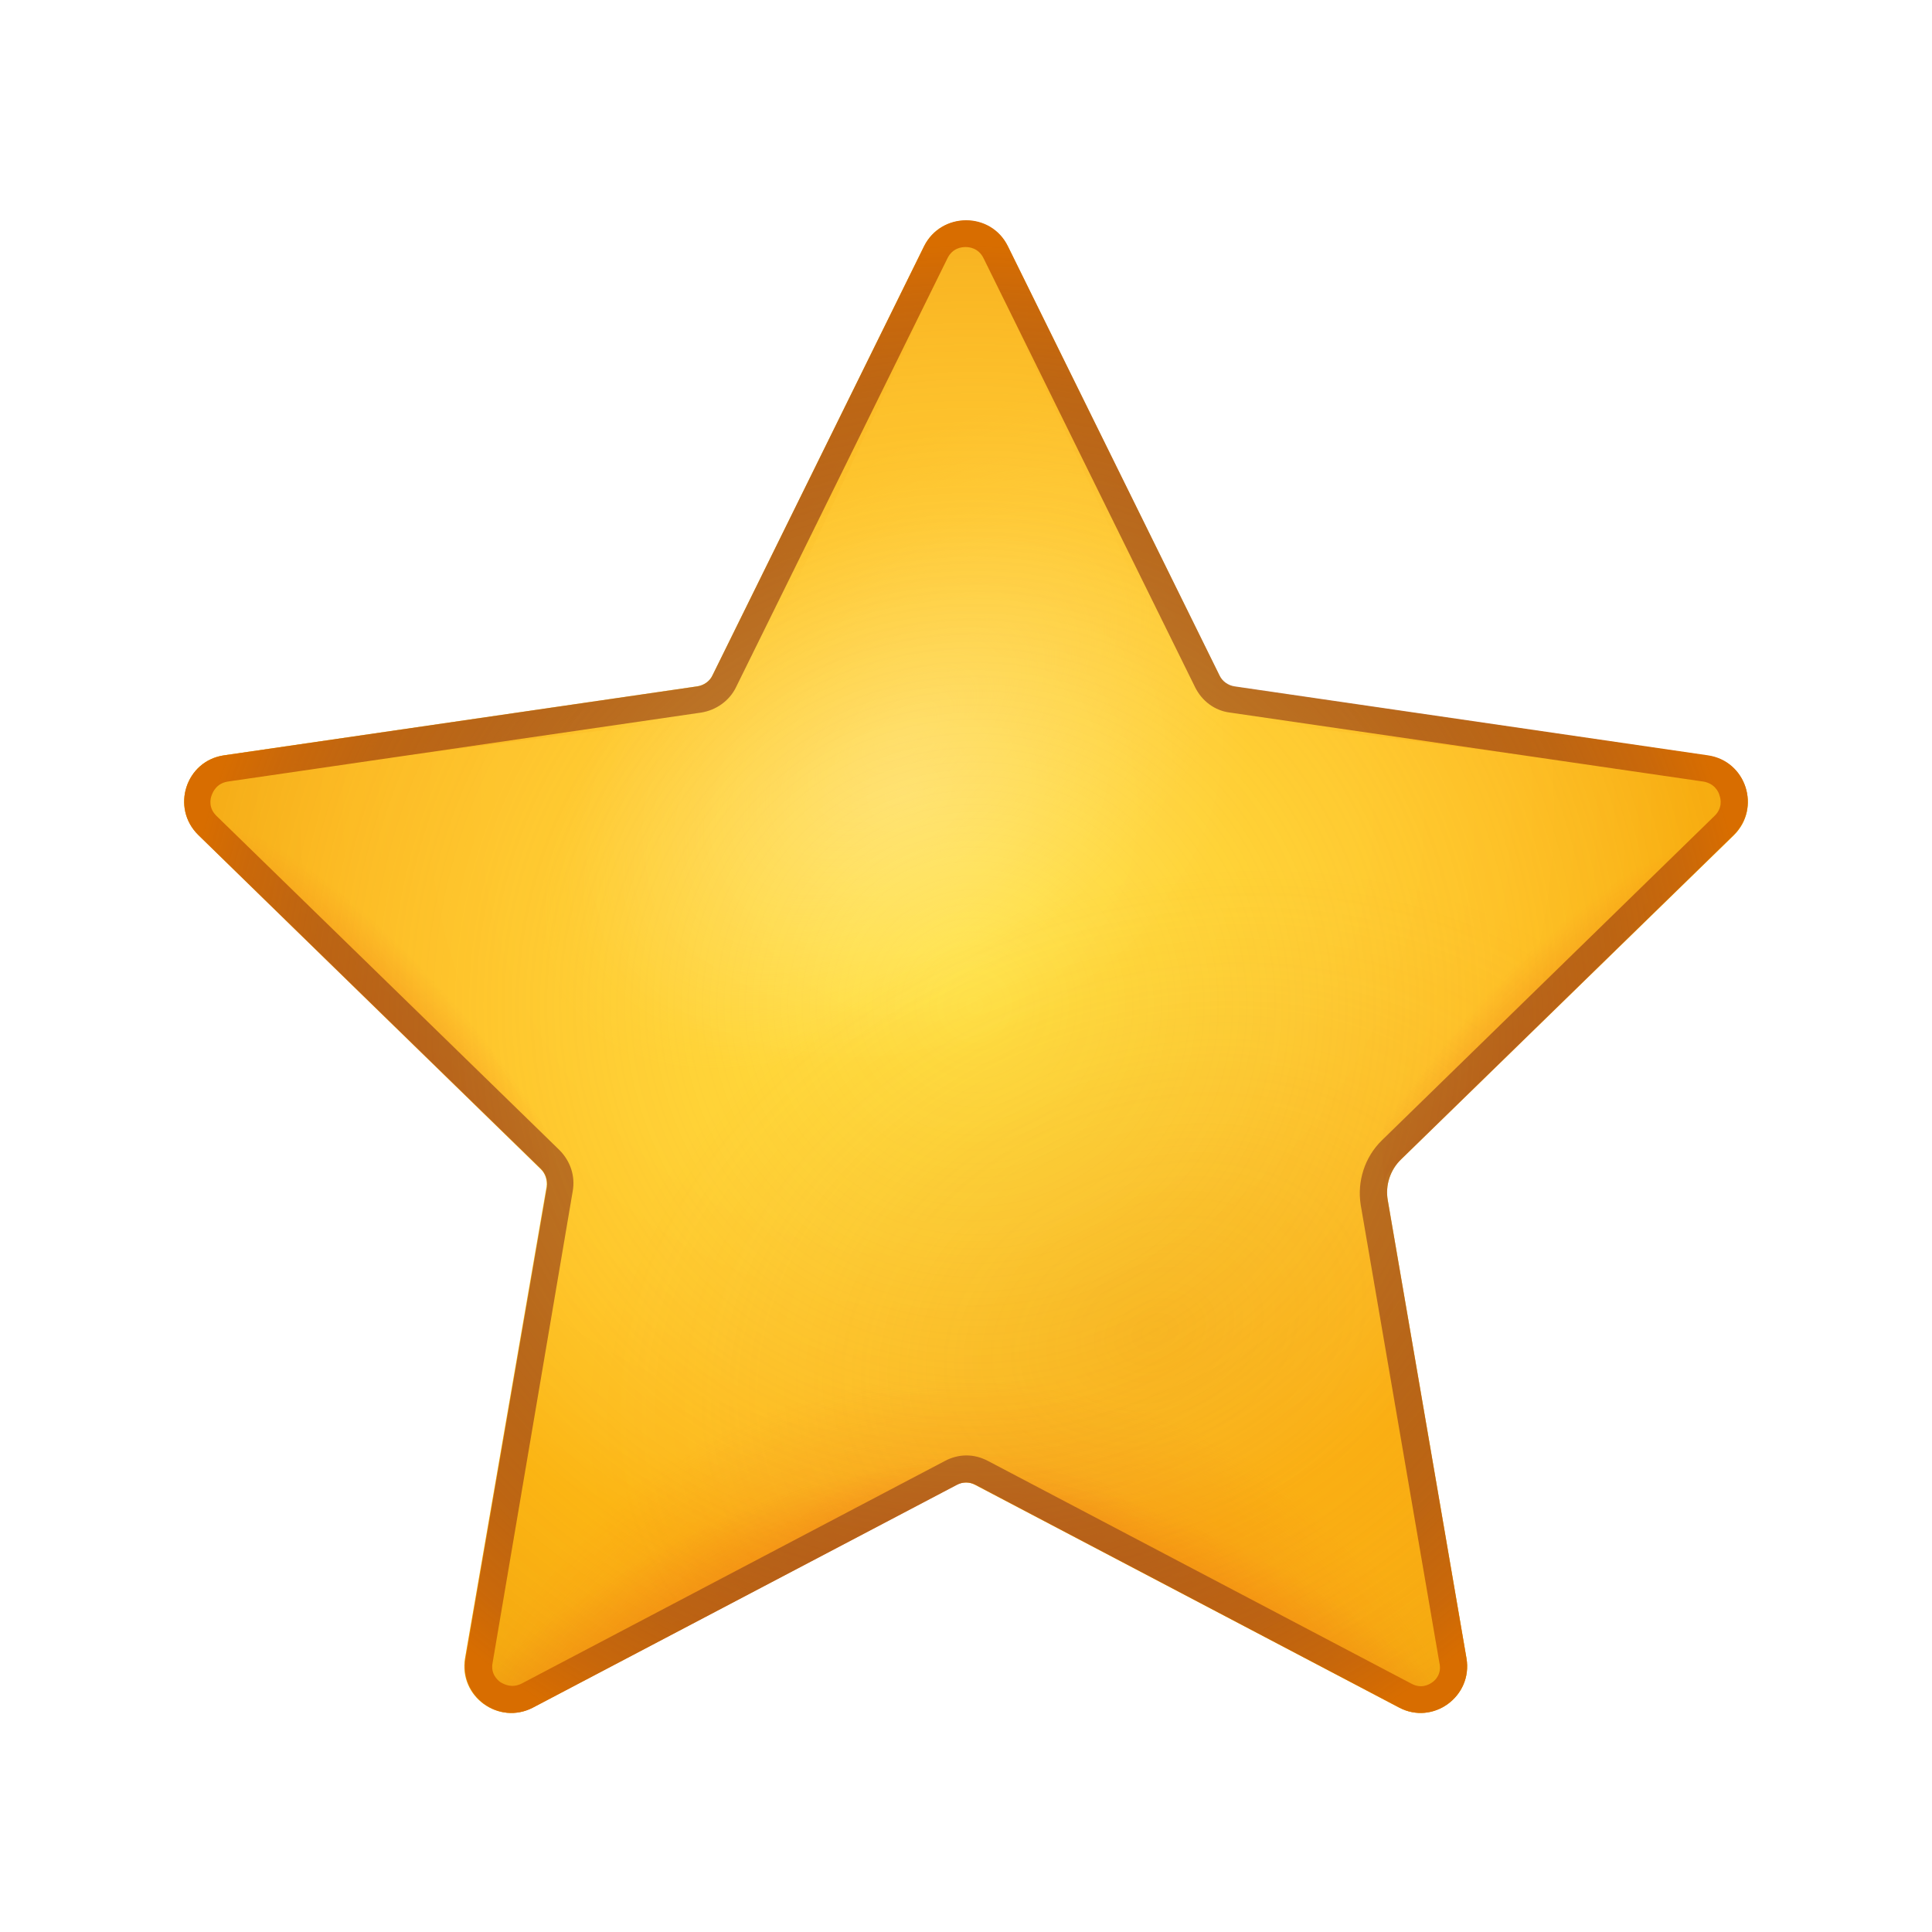
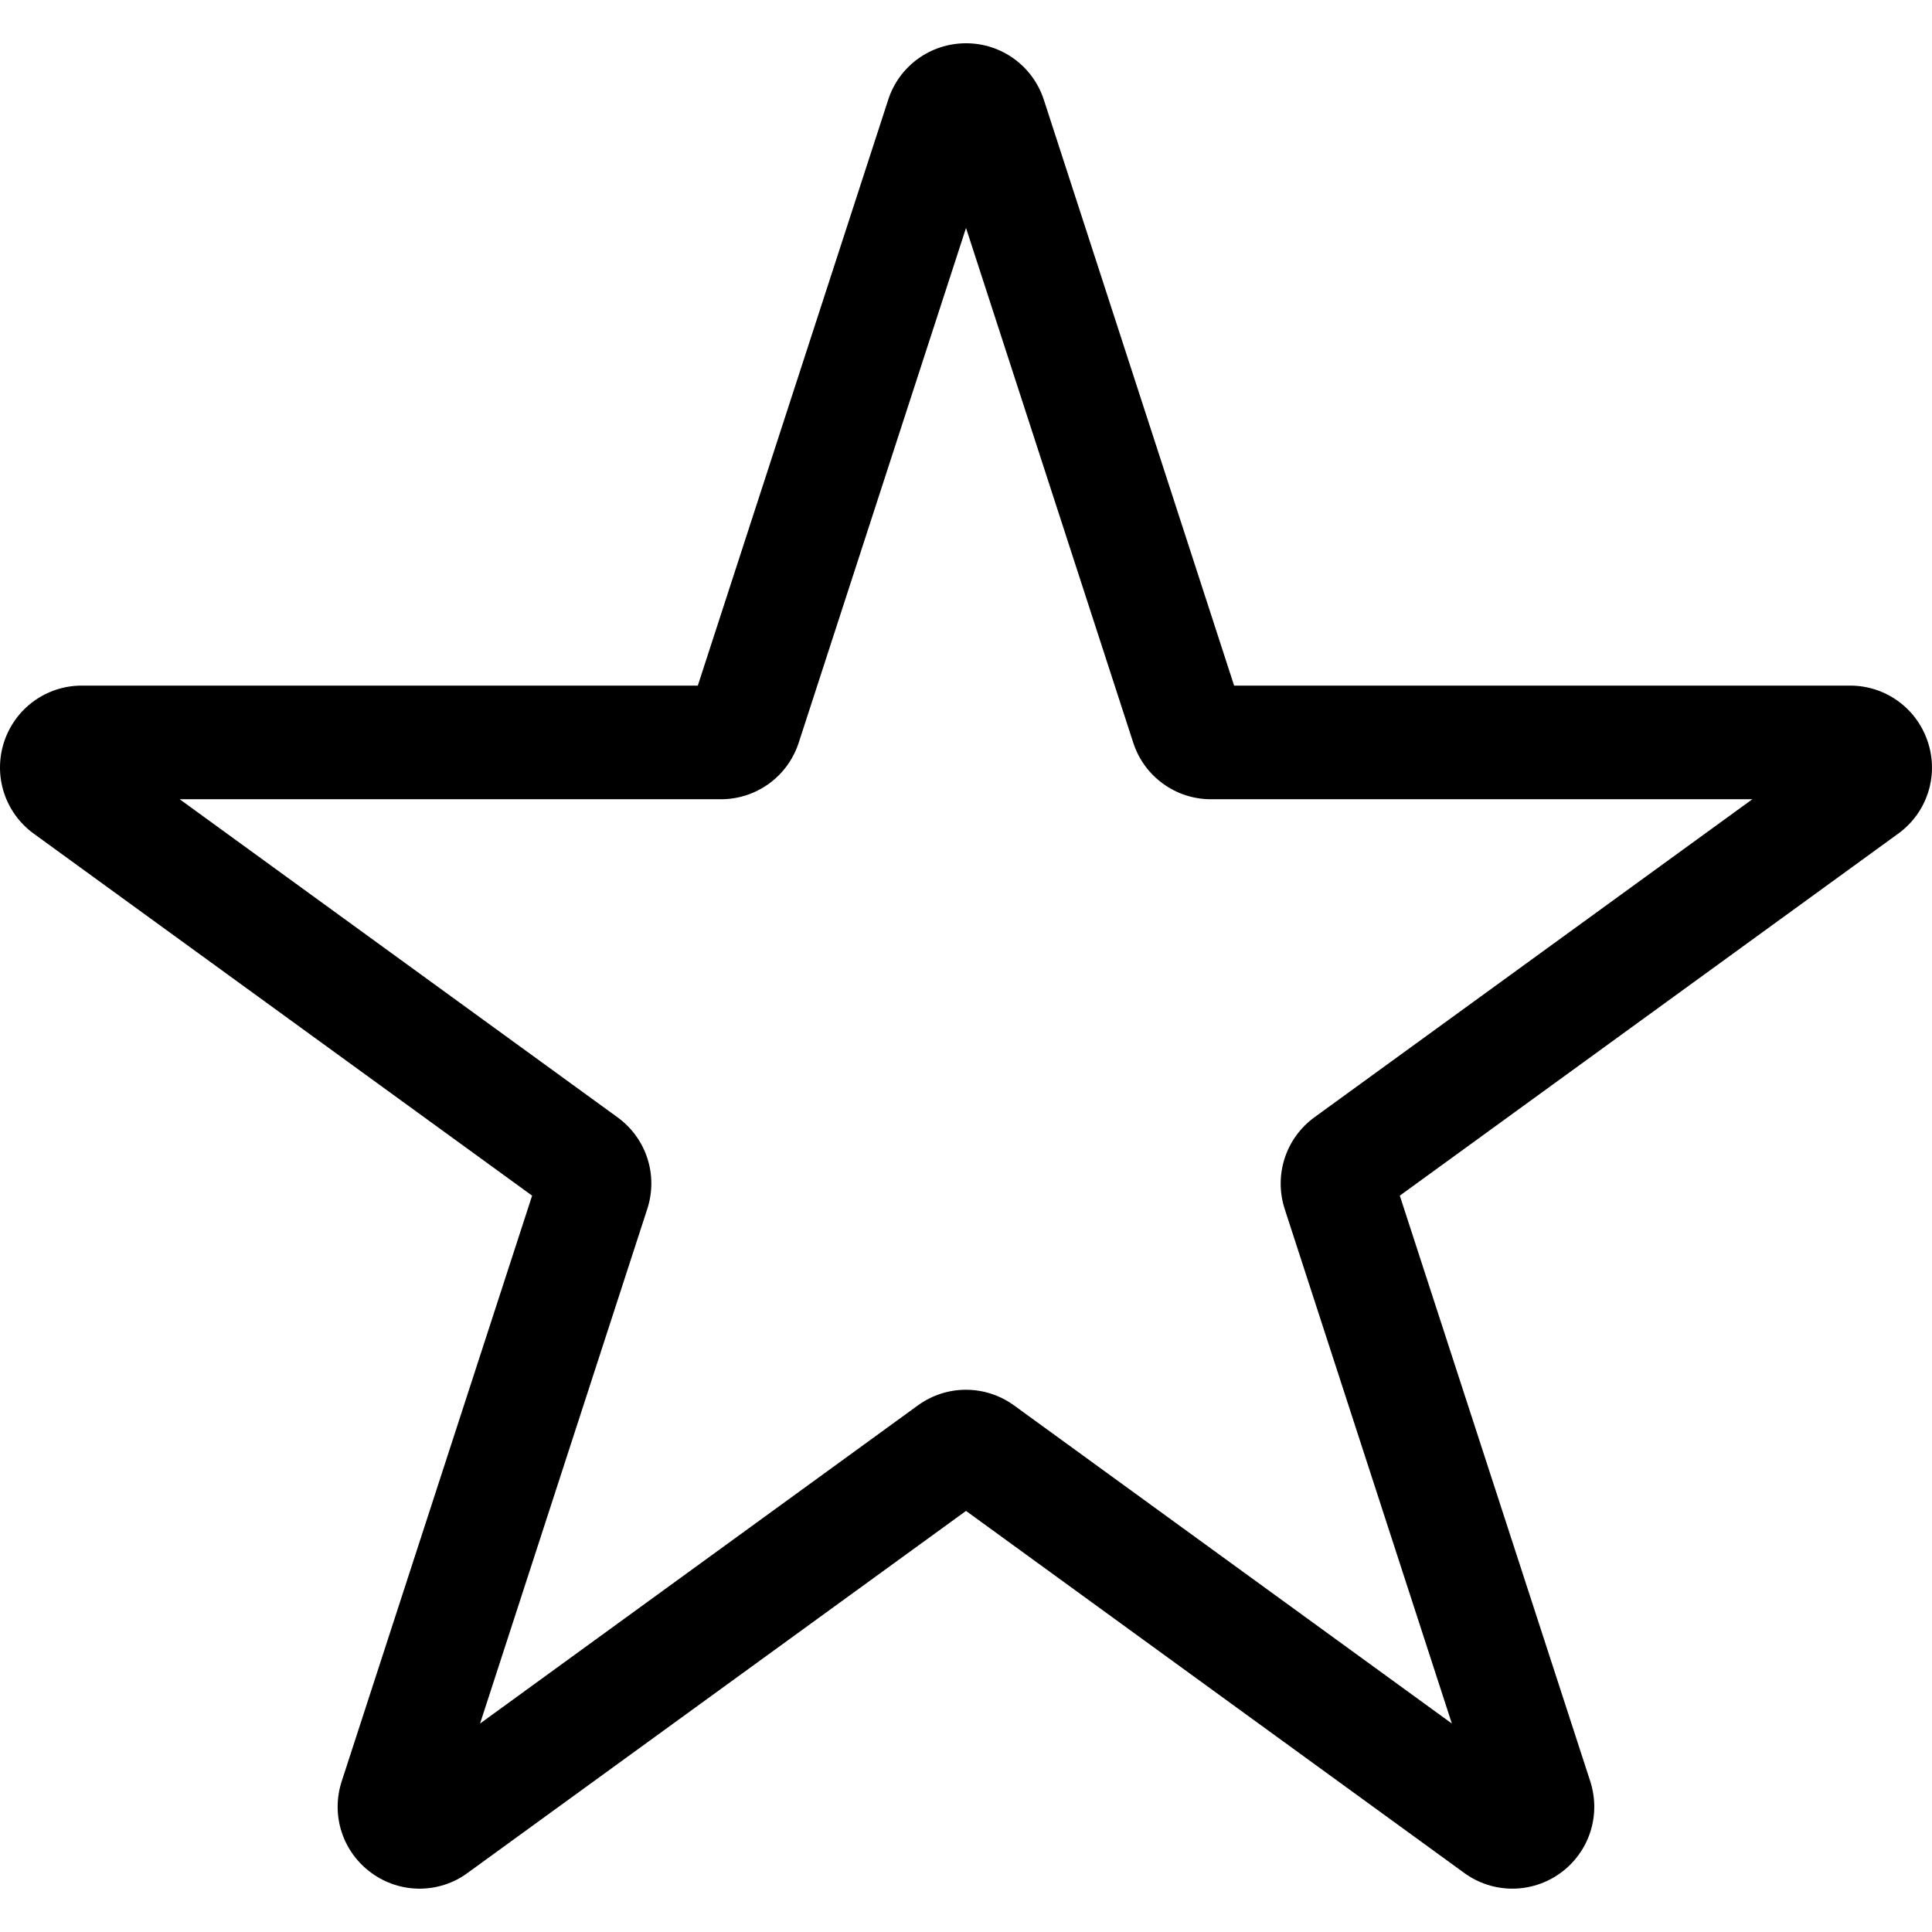
- <svg xmlns="http://www.w3.org/2000/svg" width="800px" height="800px" viewBox="0 0 24 24" fill="none">
-   <path d="M12.52 3.063L15.149 8.394C15.183 8.469 15.257 8.52 15.337 8.531L21.217 9.389C21.691 9.457 21.88 10.04 21.537 10.377L17.406 14.4C17.268 14.531 17.206 14.726 17.24 14.914L18.217 20.6C18.297 21.074 17.8 21.434 17.377 21.211L12.114 18.446C12.04 18.406 11.954 18.406 11.88 18.446L6.617 21.211C6.194 21.434 5.697 21.074 5.777 20.6L6.789 14.743C6.8 14.663 6.777 14.577 6.714 14.52L2.463 10.371C2.12 10.034 2.309 9.451 2.783 9.383L8.663 8.526C8.743 8.514 8.817 8.463 8.851 8.389L11.48 3.057C11.691 2.634 12.309 2.634 12.52 3.063Z" fill="url(#paint0_radial)" />
-   <path d="M5.549 12.183C4.446 11.08 2.886 9.823 3.211 9.326L2.783 9.389C2.309 9.457 2.12 10.04 2.463 10.377L6.72 14.526C6.777 14.583 6.806 14.668 6.794 14.748C6.943 13.709 6.651 13.28 5.549 12.183Z" fill="url(#paint1_radial)" />
-   <path d="M18.451 12.183C19.554 11.08 21.114 9.823 20.788 9.326L21.217 9.389C21.691 9.457 21.88 10.04 21.537 10.377L17.28 14.526C17.223 14.583 17.194 14.668 17.206 14.748C17.057 13.709 17.349 13.28 18.451 12.183Z" fill="url(#paint2_radial)" />
-   <path d="M21.217 9.389L15.337 8.532C15.257 8.52 15.183 8.469 15.149 8.394L12.52 3.063C12.52 3.063 12.28 3.36 12.823 4.492C13.177 5.229 14.109 7.263 14.617 8.314C14.903 8.909 15.337 8.92 15.994 9.006L20.337 9.56C20.332 9.566 20.812 9.606 21.217 9.389Z" fill="url(#paint3_radial)" />
-   <path d="M12.52 3.063L15.149 8.394C15.183 8.469 15.257 8.52 15.337 8.531L21.217 9.389C21.691 9.457 21.88 10.04 21.537 10.377L17.406 14.4C17.268 14.531 17.206 14.726 17.24 14.914L18.217 20.6C18.297 21.074 17.8 21.434 17.377 21.211L12.114 18.446C12.04 18.406 11.954 18.406 11.88 18.446L6.617 21.211C6.194 21.434 5.697 21.074 5.777 20.6L6.789 14.743C6.8 14.663 6.777 14.577 6.714 14.52L2.463 10.371C2.12 10.034 2.309 9.451 2.783 9.383L8.663 8.526C8.743 8.514 8.817 8.463 8.851 8.389L11.48 3.057C11.691 2.634 12.309 2.634 12.52 3.063Z" fill="url(#paint4_radial)" />
-   <path d="M12.52 3.063L15.149 8.394C15.183 8.469 15.257 8.52 15.337 8.531L21.217 9.389C21.691 9.457 21.88 10.04 21.537 10.377L17.406 14.4C17.268 14.531 17.206 14.726 17.24 14.914L18.217 20.6C18.297 21.074 17.8 21.434 17.377 21.211L12.114 18.446C12.04 18.406 11.954 18.406 11.88 18.446L6.617 21.211C6.194 21.434 5.697 21.074 5.777 20.6L6.789 14.743C6.8 14.663 6.777 14.577 6.714 14.52L2.463 10.371C2.12 10.034 2.309 9.451 2.783 9.383L8.663 8.526C8.743 8.514 8.817 8.463 8.851 8.389L11.48 3.057C11.691 2.634 12.309 2.634 12.52 3.063Z" fill="url(#paint5_radial)" />
-   <path d="M11.48 3.063L8.851 8.394C8.817 8.469 8.743 8.52 8.663 8.531L2.783 9.389C2.309 9.457 2.12 10.04 2.463 10.377L6.594 14.4C6.731 14.531 6.794 14.726 6.76 14.914L5.783 20.6C5.703 21.074 6.2 21.434 6.623 21.211L11.886 18.446C11.96 18.406 12.046 18.406 12.12 18.446L17.383 21.211C17.806 21.434 18.303 21.074 18.223 20.6L17.211 14.743C17.2 14.663 17.223 14.577 17.286 14.52L21.543 10.371C21.886 10.034 21.697 9.451 21.223 9.383L15.343 8.526C15.263 8.514 15.188 8.463 15.154 8.389L12.526 3.057C12.309 2.634 11.691 2.634 11.48 3.063Z" fill="url(#paint6_radial)" />
-   <path d="M11.48 3.063L8.851 8.394C8.817 8.469 8.743 8.52 8.663 8.531L2.783 9.389C2.309 9.457 2.12 10.04 2.463 10.377L6.594 14.4C6.731 14.531 6.794 14.726 6.76 14.914L5.783 20.6C5.703 21.074 6.2 21.434 6.623 21.211L11.886 18.446C11.96 18.406 12.046 18.406 12.12 18.446L17.383 21.211C17.806 21.434 18.303 21.074 18.223 20.6L17.211 14.743C17.2 14.663 17.223 14.577 17.286 14.52L21.543 10.371C21.886 10.034 21.697 9.451 21.223 9.383L15.343 8.526C15.263 8.514 15.188 8.463 15.154 8.389L12.526 3.057C12.309 2.634 11.691 2.634 11.48 3.063Z" fill="url(#paint7_radial)" />
-   <path opacity="0.24" d="M11.48 3.063L8.851 8.394C8.817 8.469 8.743 8.52 8.663 8.531L2.783 9.389C2.309 9.457 2.12 10.04 2.463 10.377L6.594 14.4C6.731 14.531 6.794 14.726 6.76 14.914L5.783 20.6C5.703 21.074 6.2 21.434 6.623 21.211L11.886 18.446C11.96 18.406 12.046 18.406 12.12 18.446L17.383 21.211C17.806 21.434 18.303 21.074 18.223 20.6L17.211 14.743C17.2 14.663 17.223 14.577 17.286 14.52L21.543 10.371C21.886 10.034 21.697 9.451 21.223 9.383L15.343 8.526C15.263 8.514 15.188 8.463 15.154 8.389L12.526 3.057C12.309 2.634 11.691 2.634 11.48 3.063Z" fill="url(#paint8_radial)" />
-   <path opacity="0.24" d="M11.48 3.063L8.851 8.394C8.817 8.469 8.743 8.52 8.663 8.531L2.783 9.389C2.309 9.457 2.12 10.04 2.463 10.377L6.594 14.4C6.731 14.531 6.794 14.726 6.76 14.914L5.783 20.6C5.703 21.074 6.2 21.434 6.623 21.211L11.886 18.446C11.96 18.406 12.046 18.406 12.12 18.446L17.383 21.211C17.806 21.434 18.303 21.074 18.223 20.6L17.211 14.743C17.2 14.663 17.223 14.577 17.286 14.52L21.543 10.371C21.886 10.034 21.697 9.451 21.223 9.383L15.343 8.526C15.263 8.514 15.188 8.463 15.154 8.389L12.526 3.057C12.309 2.634 11.691 2.634 11.48 3.063Z" fill="url(#paint9_radial)" />
-   <path d="M2.783 9.389L8.663 8.532C8.743 8.52 8.817 8.469 8.851 8.394L11.48 3.063C11.48 3.063 11.72 3.36 11.177 4.492C10.823 5.229 9.891 7.263 9.383 8.314C9.097 8.909 8.663 8.92 8.006 9.006L3.663 9.56C3.668 9.566 3.188 9.606 2.783 9.389Z" fill="url(#paint10_radial)" />
-   <path opacity="0.5" d="M12.52 3.063L15.149 8.394C15.183 8.469 15.257 8.52 15.337 8.531L21.217 9.389C21.691 9.457 21.88 10.04 21.537 10.377L17.406 14.4C17.268 14.531 17.206 14.726 17.24 14.914L18.217 20.6C18.297 21.074 17.8 21.434 17.377 21.211L12.114 18.446C12.04 18.406 11.954 18.406 11.88 18.446L6.617 21.211C6.194 21.434 5.697 21.074 5.777 20.6L6.789 14.743C6.8 14.663 6.777 14.577 6.714 14.52L2.463 10.371C2.12 10.034 2.309 9.451 2.783 9.383L8.663 8.526C8.743 8.514 8.817 8.463 8.851 8.389L11.48 3.057C11.691 2.634 12.309 2.634 12.52 3.063Z" fill="url(#paint11_radial)" />
-   <path d="M18.217 20.6L17.24 14.914C17.206 14.726 17.268 14.537 17.406 14.4L21.537 10.372C21.88 10.034 21.691 9.452 21.217 9.383L15.337 8.526C15.257 8.514 15.183 8.463 15.149 8.389L12.52 3.057C12.309 2.629 11.697 2.629 11.48 3.057L8.851 8.389C8.817 8.463 8.743 8.514 8.663 8.526L2.783 9.383C2.309 9.452 2.12 10.034 2.463 10.372L6.72 14.52C6.777 14.577 6.806 14.663 6.794 14.743L5.783 20.6C5.703 21.074 6.2 21.434 6.623 21.212L11.886 18.446C11.96 18.406 12.046 18.406 12.12 18.446L17.383 21.212C17.8 21.434 18.297 21.074 18.217 20.6ZM17.794 20.897C17.754 20.926 17.657 20.983 17.531 20.914L12.274 18.149C12.188 18.103 12.097 18.08 12.006 18.08C11.914 18.08 11.823 18.103 11.737 18.149L6.48 20.914C6.354 20.977 6.257 20.92 6.217 20.897C6.177 20.869 6.091 20.789 6.12 20.652L7.114 14.8C7.149 14.612 7.086 14.423 6.949 14.286L2.691 10.137C2.589 10.04 2.611 9.926 2.629 9.88C2.646 9.834 2.691 9.732 2.829 9.709L8.709 8.852C8.897 8.823 9.063 8.703 9.143 8.537L11.771 3.206C11.834 3.08 11.948 3.069 11.994 3.069C12.04 3.069 12.154 3.08 12.217 3.206L14.846 8.537C14.931 8.709 15.091 8.829 15.28 8.852L21.16 9.709C21.297 9.732 21.349 9.834 21.36 9.88C21.377 9.926 21.4 10.04 21.297 10.137L17.166 14.166C16.954 14.372 16.857 14.674 16.903 14.966L17.88 20.652C17.914 20.794 17.828 20.874 17.794 20.897Z" fill="url(#paint12_radial)" />
-   <defs>
-     <radialGradient id="paint0_radial" cx="0" cy="0" r="1" gradientUnits="userSpaceOnUse" gradientTransform="translate(11.5169 10.0777) scale(9.49336)">
-       <stop stop-color="#FFE343" />
-       <stop offset="0.549" stop-color="#FFE241" />
-       <stop offset="0.747" stop-color="#FFDF3A" />
-       <stop offset="0.887" stop-color="#FEDA2F" />
-       <stop offset="1" stop-color="#FED31E" />
-     </radialGradient>
-     <radialGradient id="paint1_radial" cx="0" cy="0" r="1" gradientUnits="userSpaceOnUse" gradientTransform="translate(4.49599 13.8245) rotate(-39.4857) scale(1.75579 4.72781)">
-       <stop stop-color="#D86D00" />
-       <stop offset="0.329" stop-color="#DC6C0A" stop-opacity="0.671" />
-       <stop offset="0.879" stop-color="#E86823" stop-opacity="0.121" />
-       <stop offset="1" stop-color="#EB672A" stop-opacity="0" />
-     </radialGradient>
-     <radialGradient id="paint2_radial" cx="0" cy="0" r="1" gradientUnits="userSpaceOnUse" gradientTransform="translate(19.2812 14.0812) rotate(-140.514) scale(1.75579 4.72781)">
-       <stop stop-color="#D86D00" />
-       <stop offset="0.329" stop-color="#DC6C0A" stop-opacity="0.671" />
-       <stop offset="0.879" stop-color="#E86823" stop-opacity="0.121" />
-       <stop offset="1" stop-color="#EB672A" stop-opacity="0" />
-     </radialGradient>
-     <radialGradient id="paint3_radial" cx="0" cy="0" r="1" gradientUnits="userSpaceOnUse" gradientTransform="translate(18.0285 4.69362) rotate(46.8275) scale(6.8756 4.73243)">
-       <stop stop-color="#ED9900" />
-       <stop offset="1" stop-color="#ED9900" stop-opacity="0" />
-     </radialGradient>
-     <radialGradient id="paint4_radial" cx="0" cy="0" r="1" gradientUnits="userSpaceOnUse" gradientTransform="translate(11.2624 9.07147) rotate(-41.4123) scale(5.46203 2.99319)">
-       <stop stop-color="#FFEC5F" />
-       <stop offset="1" stop-color="#FFEC5F" stop-opacity="0" />
-     </radialGradient>
-     <radialGradient id="paint5_radial" cx="0" cy="0" r="1" gradientUnits="userSpaceOnUse" gradientTransform="translate(9.62409 21.2697) rotate(-26.3216) scale(5.21989 2.47385)">
-       <stop stop-color="#D86D00" />
-       <stop offset="0.329" stop-color="#DC6C0A" stop-opacity="0.671" />
-       <stop offset="0.879" stop-color="#E86823" stop-opacity="0.121" />
-       <stop offset="1" stop-color="#EB672A" stop-opacity="0" />
-     </radialGradient>
-     <radialGradient id="paint6_radial" cx="0" cy="0" r="1" gradientUnits="userSpaceOnUse" gradientTransform="translate(14.3179 21.4168) rotate(-153.678) scale(5.21989 2.47385)">
-       <stop stop-color="#D86D00" />
-       <stop offset="0.329" stop-color="#DC6C0A" stop-opacity="0.671" />
-       <stop offset="0.879" stop-color="#E86823" stop-opacity="0.121" />
-       <stop offset="1" stop-color="#EB672A" stop-opacity="0" />
-     </radialGradient>
-     <radialGradient id="paint7_radial" cx="0" cy="0" r="1" gradientUnits="userSpaceOnUse" gradientTransform="translate(11.9948 24.1965) rotate(177.226) scale(6.90514 7.07936)">
-       <stop stop-color="#D86D00" />
-       <stop offset="0.329" stop-color="#DC6C0A" stop-opacity="0.671" />
-       <stop offset="0.879" stop-color="#E86823" stop-opacity="0.121" />
-       <stop offset="1" stop-color="#EB672A" stop-opacity="0" />
-     </radialGradient>
-     <radialGradient id="paint8_radial" cx="0" cy="0" r="1" gradientUnits="userSpaceOnUse" gradientTransform="translate(14.3253 16.556) rotate(158.456) scale(7.29673 5.51594)">
-       <stop stop-color="#D86D00" />
-       <stop offset="0.329" stop-color="#DC6C0A" stop-opacity="0.671" />
-       <stop offset="0.879" stop-color="#E86823" stop-opacity="0.121" />
-       <stop offset="1" stop-color="#EB672A" stop-opacity="0" />
-     </radialGradient>
-     <radialGradient id="paint9_radial" cx="0" cy="0" r="1" gradientUnits="userSpaceOnUse" gradientTransform="translate(11.2388 9.84634) rotate(158.456) scale(4.39634 3.3234)">
-       <stop stop-color="white" />
-       <stop offset="1" stop-color="white" stop-opacity="0" />
-     </radialGradient>
-     <radialGradient id="paint10_radial" cx="0" cy="0" r="1" gradientUnits="userSpaceOnUse" gradientTransform="translate(5.97178 4.69288) rotate(133.173) scale(6.8756 4.73243)">
-       <stop stop-color="#ED9900" />
-       <stop offset="1" stop-color="#ED9900" stop-opacity="0" />
-     </radialGradient>
-     <radialGradient id="paint11_radial" cx="0" cy="0" r="1" gradientUnits="userSpaceOnUse" gradientTransform="translate(12.1073 12.4931) scale(11.3187)">
-       <stop stop-color="#FF8000" stop-opacity="0" />
-       <stop offset="0.543" stop-color="#FD7F00" stop-opacity="0.543" />
-       <stop offset="0.739" stop-color="#F67C00" stop-opacity="0.739" />
-       <stop offset="0.878" stop-color="#EB7600" stop-opacity="0.878" />
-       <stop offset="0.99" stop-color="#DA6E00" stop-opacity="0.99" />
-       <stop offset="1" stop-color="#D86D00" />
-     </radialGradient>
-     <radialGradient id="paint12_radial" cx="0" cy="0" r="1" gradientUnits="userSpaceOnUse" gradientTransform="translate(12 12.8584) scale(9.78074)">
-       <stop stop-color="#A3541E" stop-opacity="0.5" />
-       <stop offset="0.511" stop-color="#A5551D" stop-opacity="0.755" />
-       <stop offset="0.695" stop-color="#AC5819" stop-opacity="0.848" />
-       <stop offset="0.826" stop-color="#B75E12" stop-opacity="0.913" />
-       <stop offset="0.931" stop-color="#C86609" stop-opacity="0.966" />
-       <stop offset="1" stop-color="#D86D00" />
-     </radialGradient>
-   </defs>
+ <svg xmlns="http://www.w3.org/2000/svg" fill="#000000" width="800px" height="800px" viewBox="0 0 1920 1920">
+   <path d="M1306.181 1110.407c-28.461 20.781-40.32 57.261-29.477 91.03l166.136 511.398-435.05-316.122c-28.686-20.781-67.086-20.781-95.66 0l-435.05 316.122 166.25-511.623c10.842-33.544-1.017-70.024-29.591-90.805L178.577 794.285h537.825c35.351 0 66.523-22.701 77.365-56.245l166.25-511.51 166.136 511.397a81.155 81.155 0 0 0 77.365 56.358h537.939l-435.276 316.122Zm609.77-372.819c-10.956-33.656-42.014-56.244-77.365-56.244h-612.141l-189.064-582.1C1026.426 65.589 995.367 43 960.017 43c-35.351 0-66.523 22.588-77.365 56.245L693.475 681.344H81.335c-35.351 0-66.41 22.588-77.366 56.244-10.842 33.657 1.017 70.137 29.591 90.918l495.247 359.718-189.29 582.211c-10.842 33.657 1.017 70.137 29.704 90.918 14.23 10.39 31.059 15.586 47.661 15.586 16.829 0 33.657-5.195 47.887-15.699l495.248-359.718 495.02 359.718c28.575 20.894 67.088 20.894 95.775.113 28.574-20.781 40.433-57.261 29.59-91.03l-189.289-582.1 495.247-359.717c28.687-20.781 40.546-57.261 29.59-90.918Z" fill-rule="evenodd" />
</svg>
